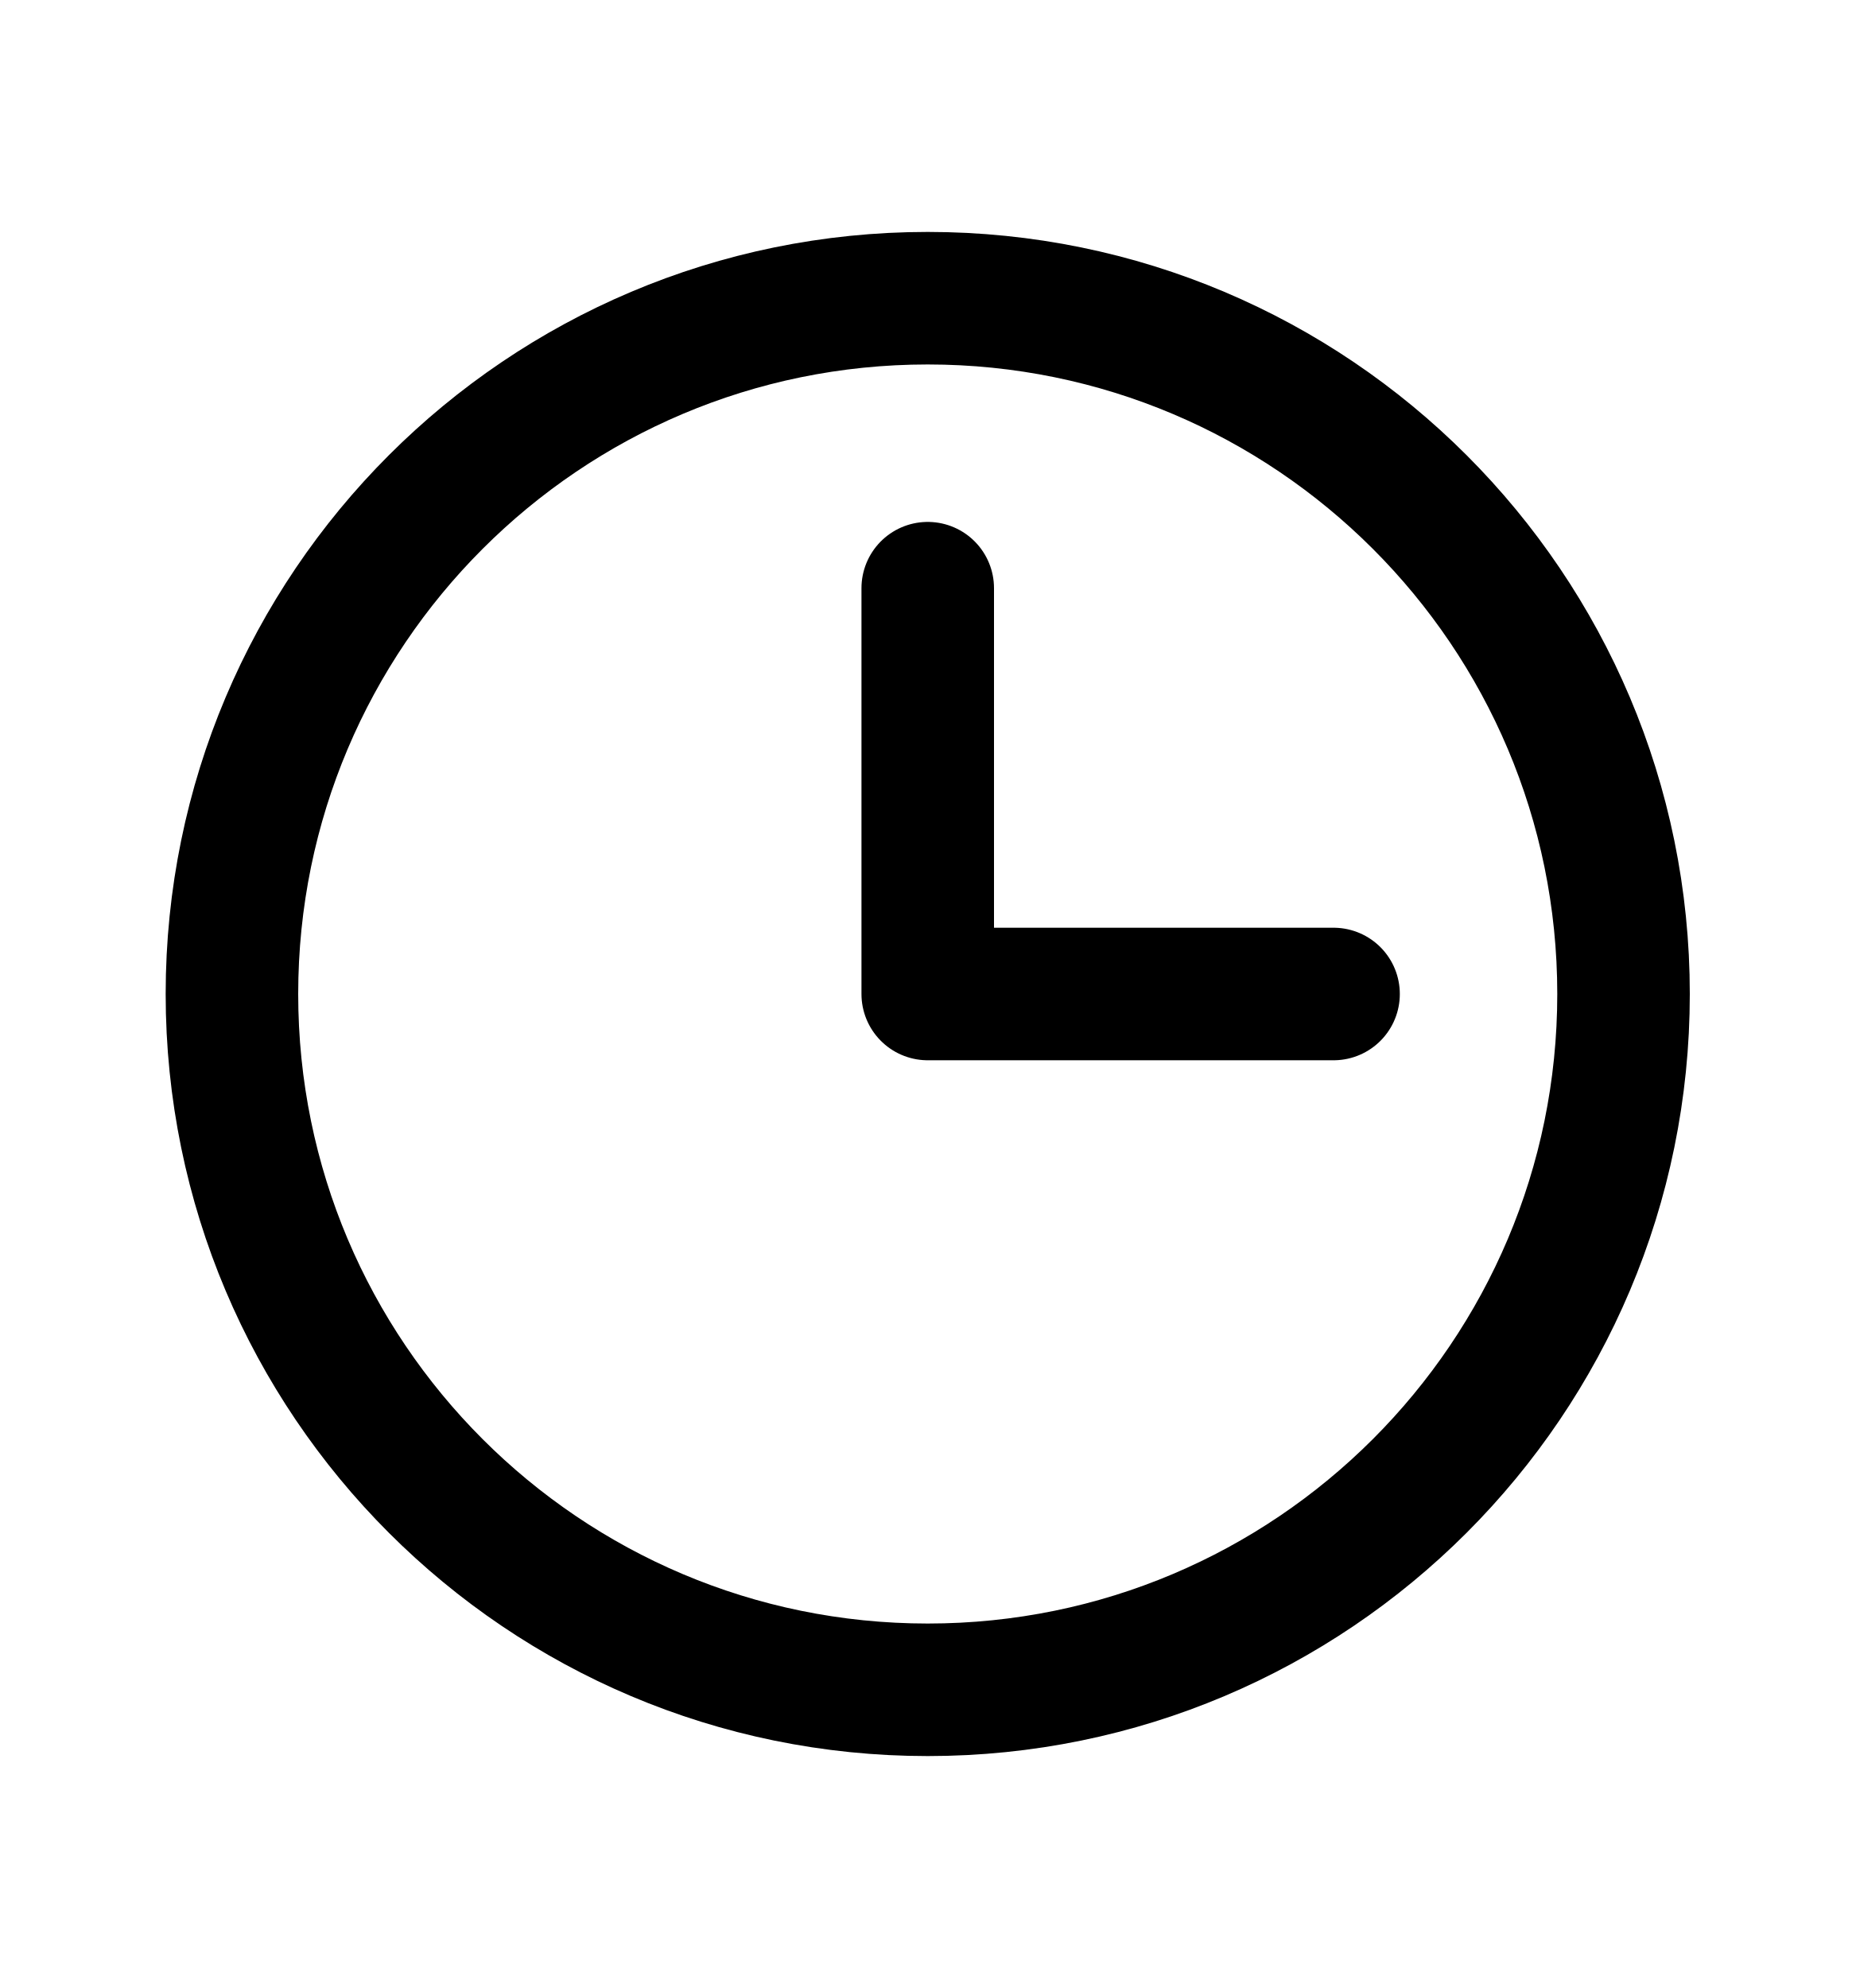
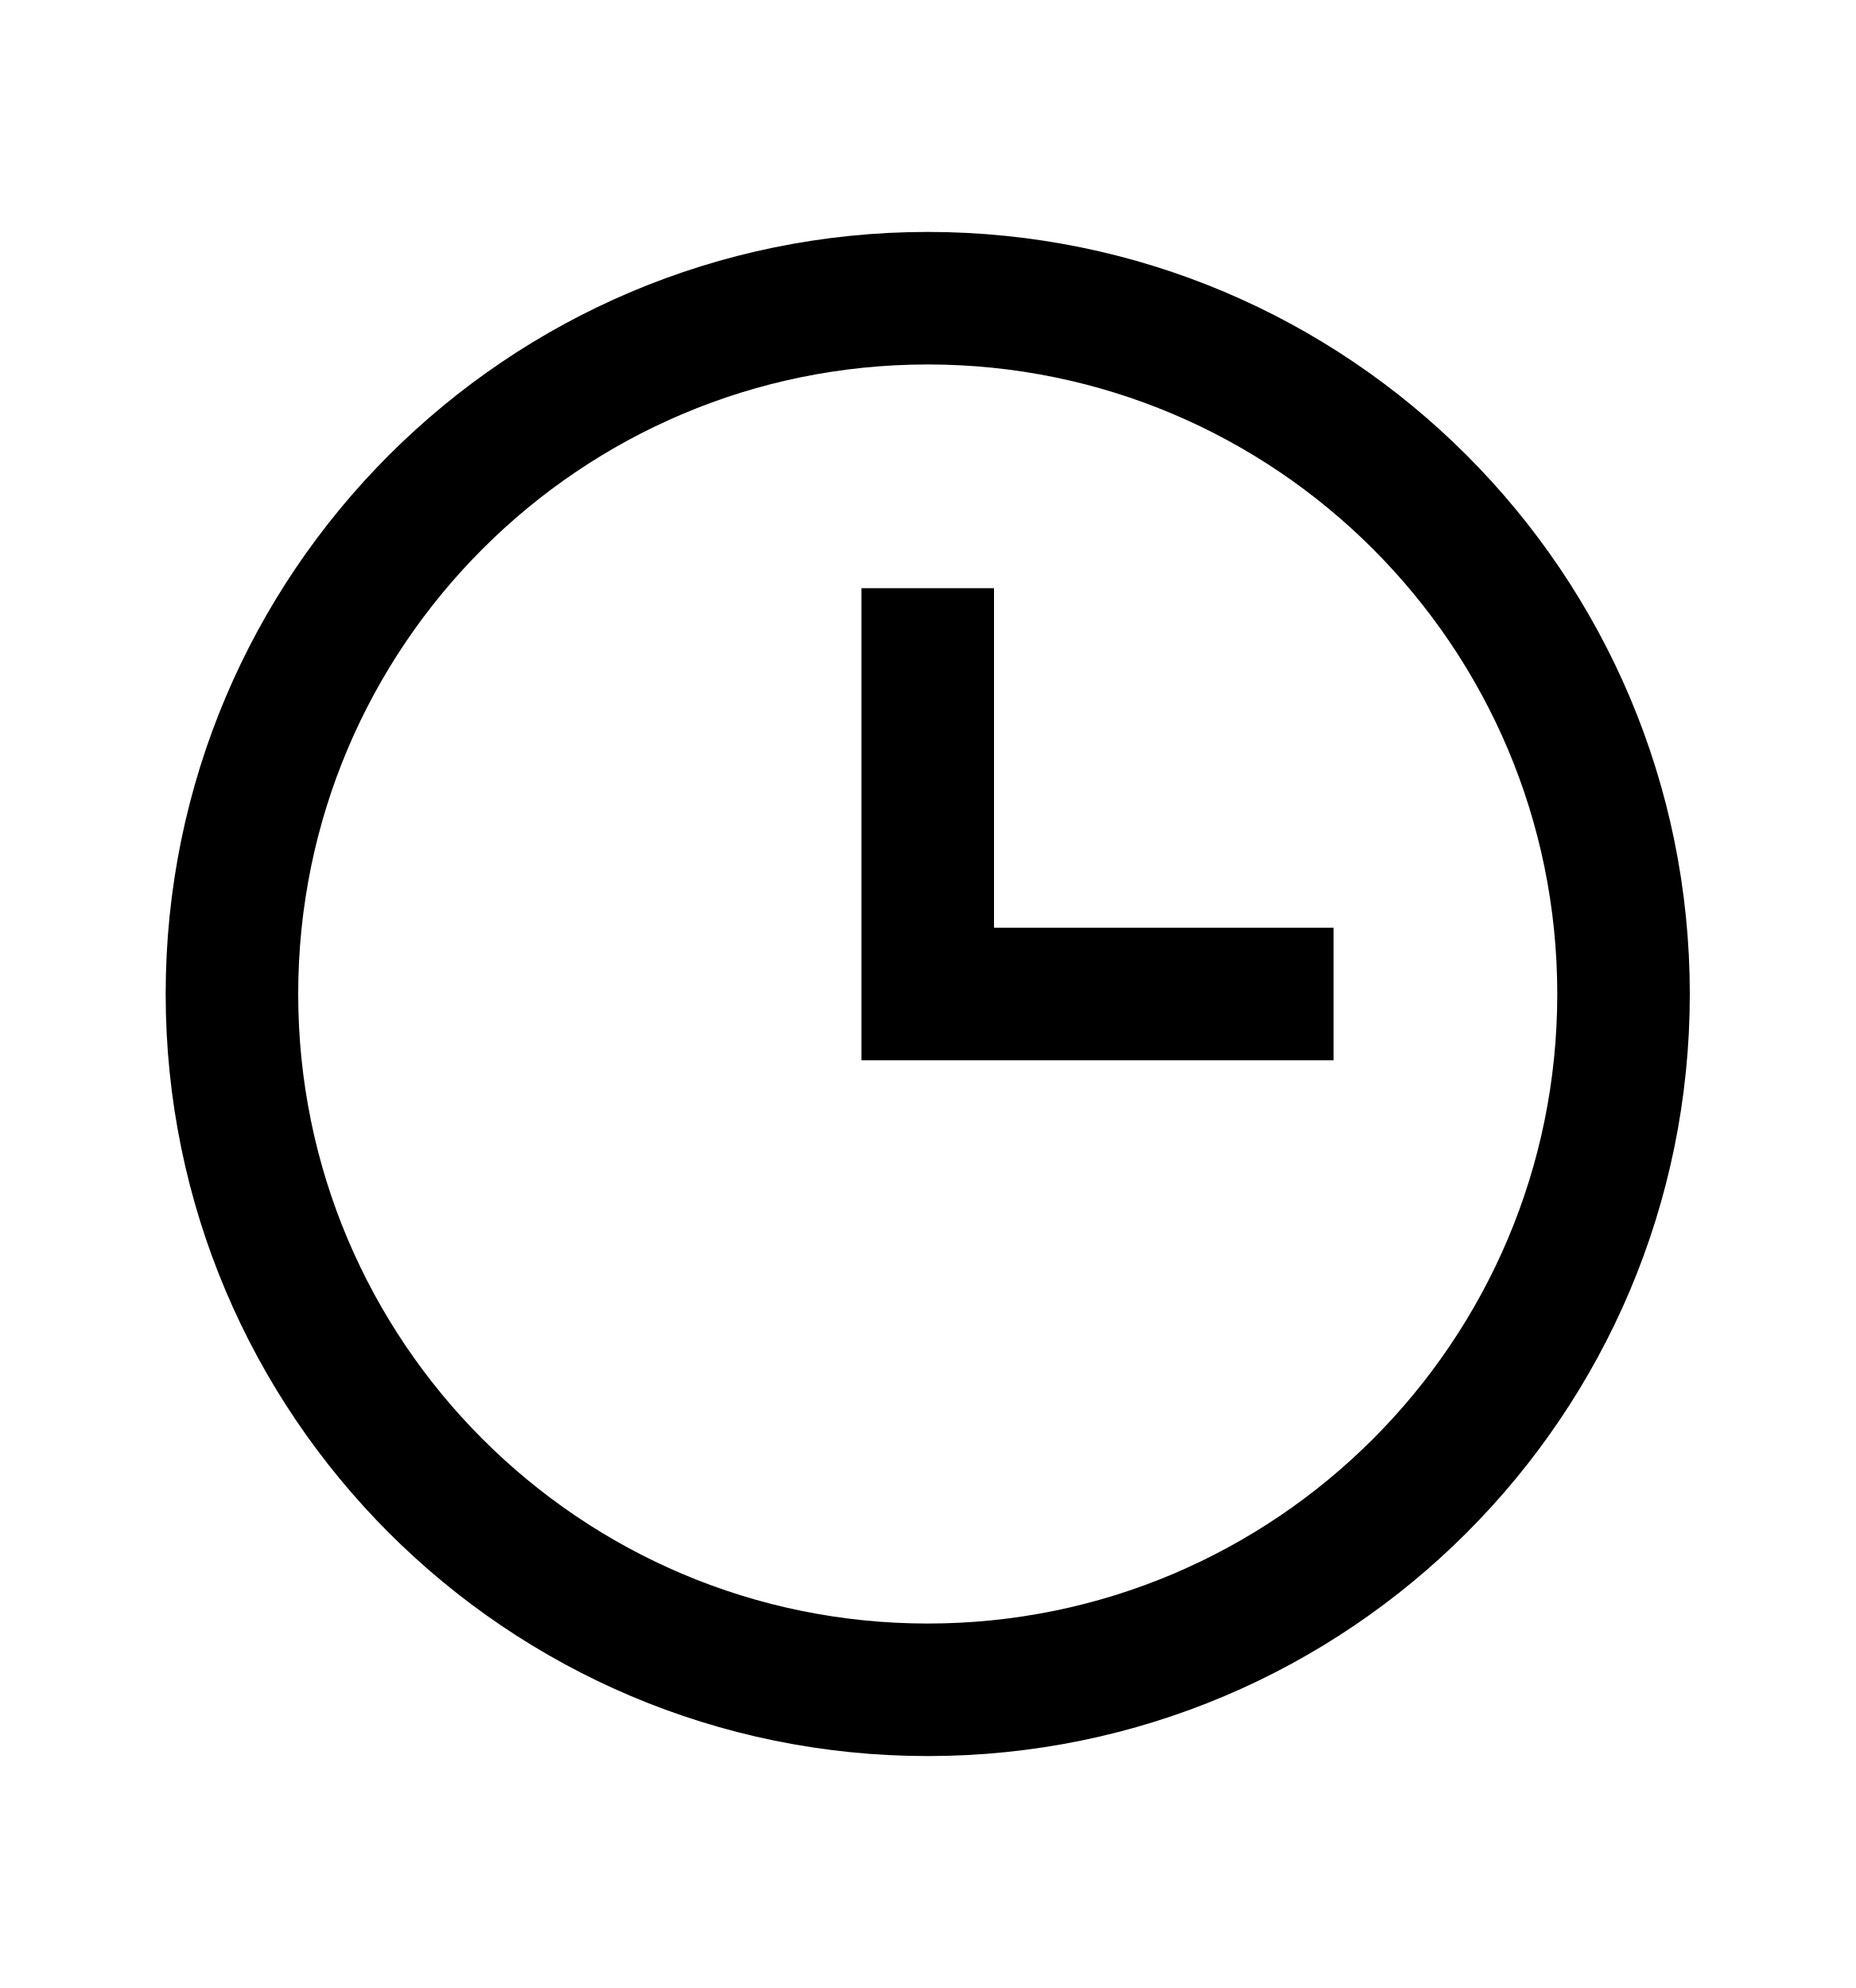
<svg xmlns="http://www.w3.org/2000/svg" width="14" height="15" viewBox="0 0 14 15" fill="none">
  <path d="M7 12.75C9.899 12.75 12.25 10.399 12.25 7.5C12.25 4.601 9.899 2.25 7 2.25C4.101 2.25 1.75 4.601 1.75 7.5C1.75 10.399 4.101 12.75 7 12.75Z" stroke="currentColor" stroke-miterlimit="10" />
-   <path d="M7 4.438V7.5H10.062" stroke="currentColor" stroke-linecap="round" stroke-linejoin="round" />
+   <path d="M7 4.438V7.5H10.062" stroke="currentColor" strokeLinecap="round" strokeLinejoin="round" />
</svg>
